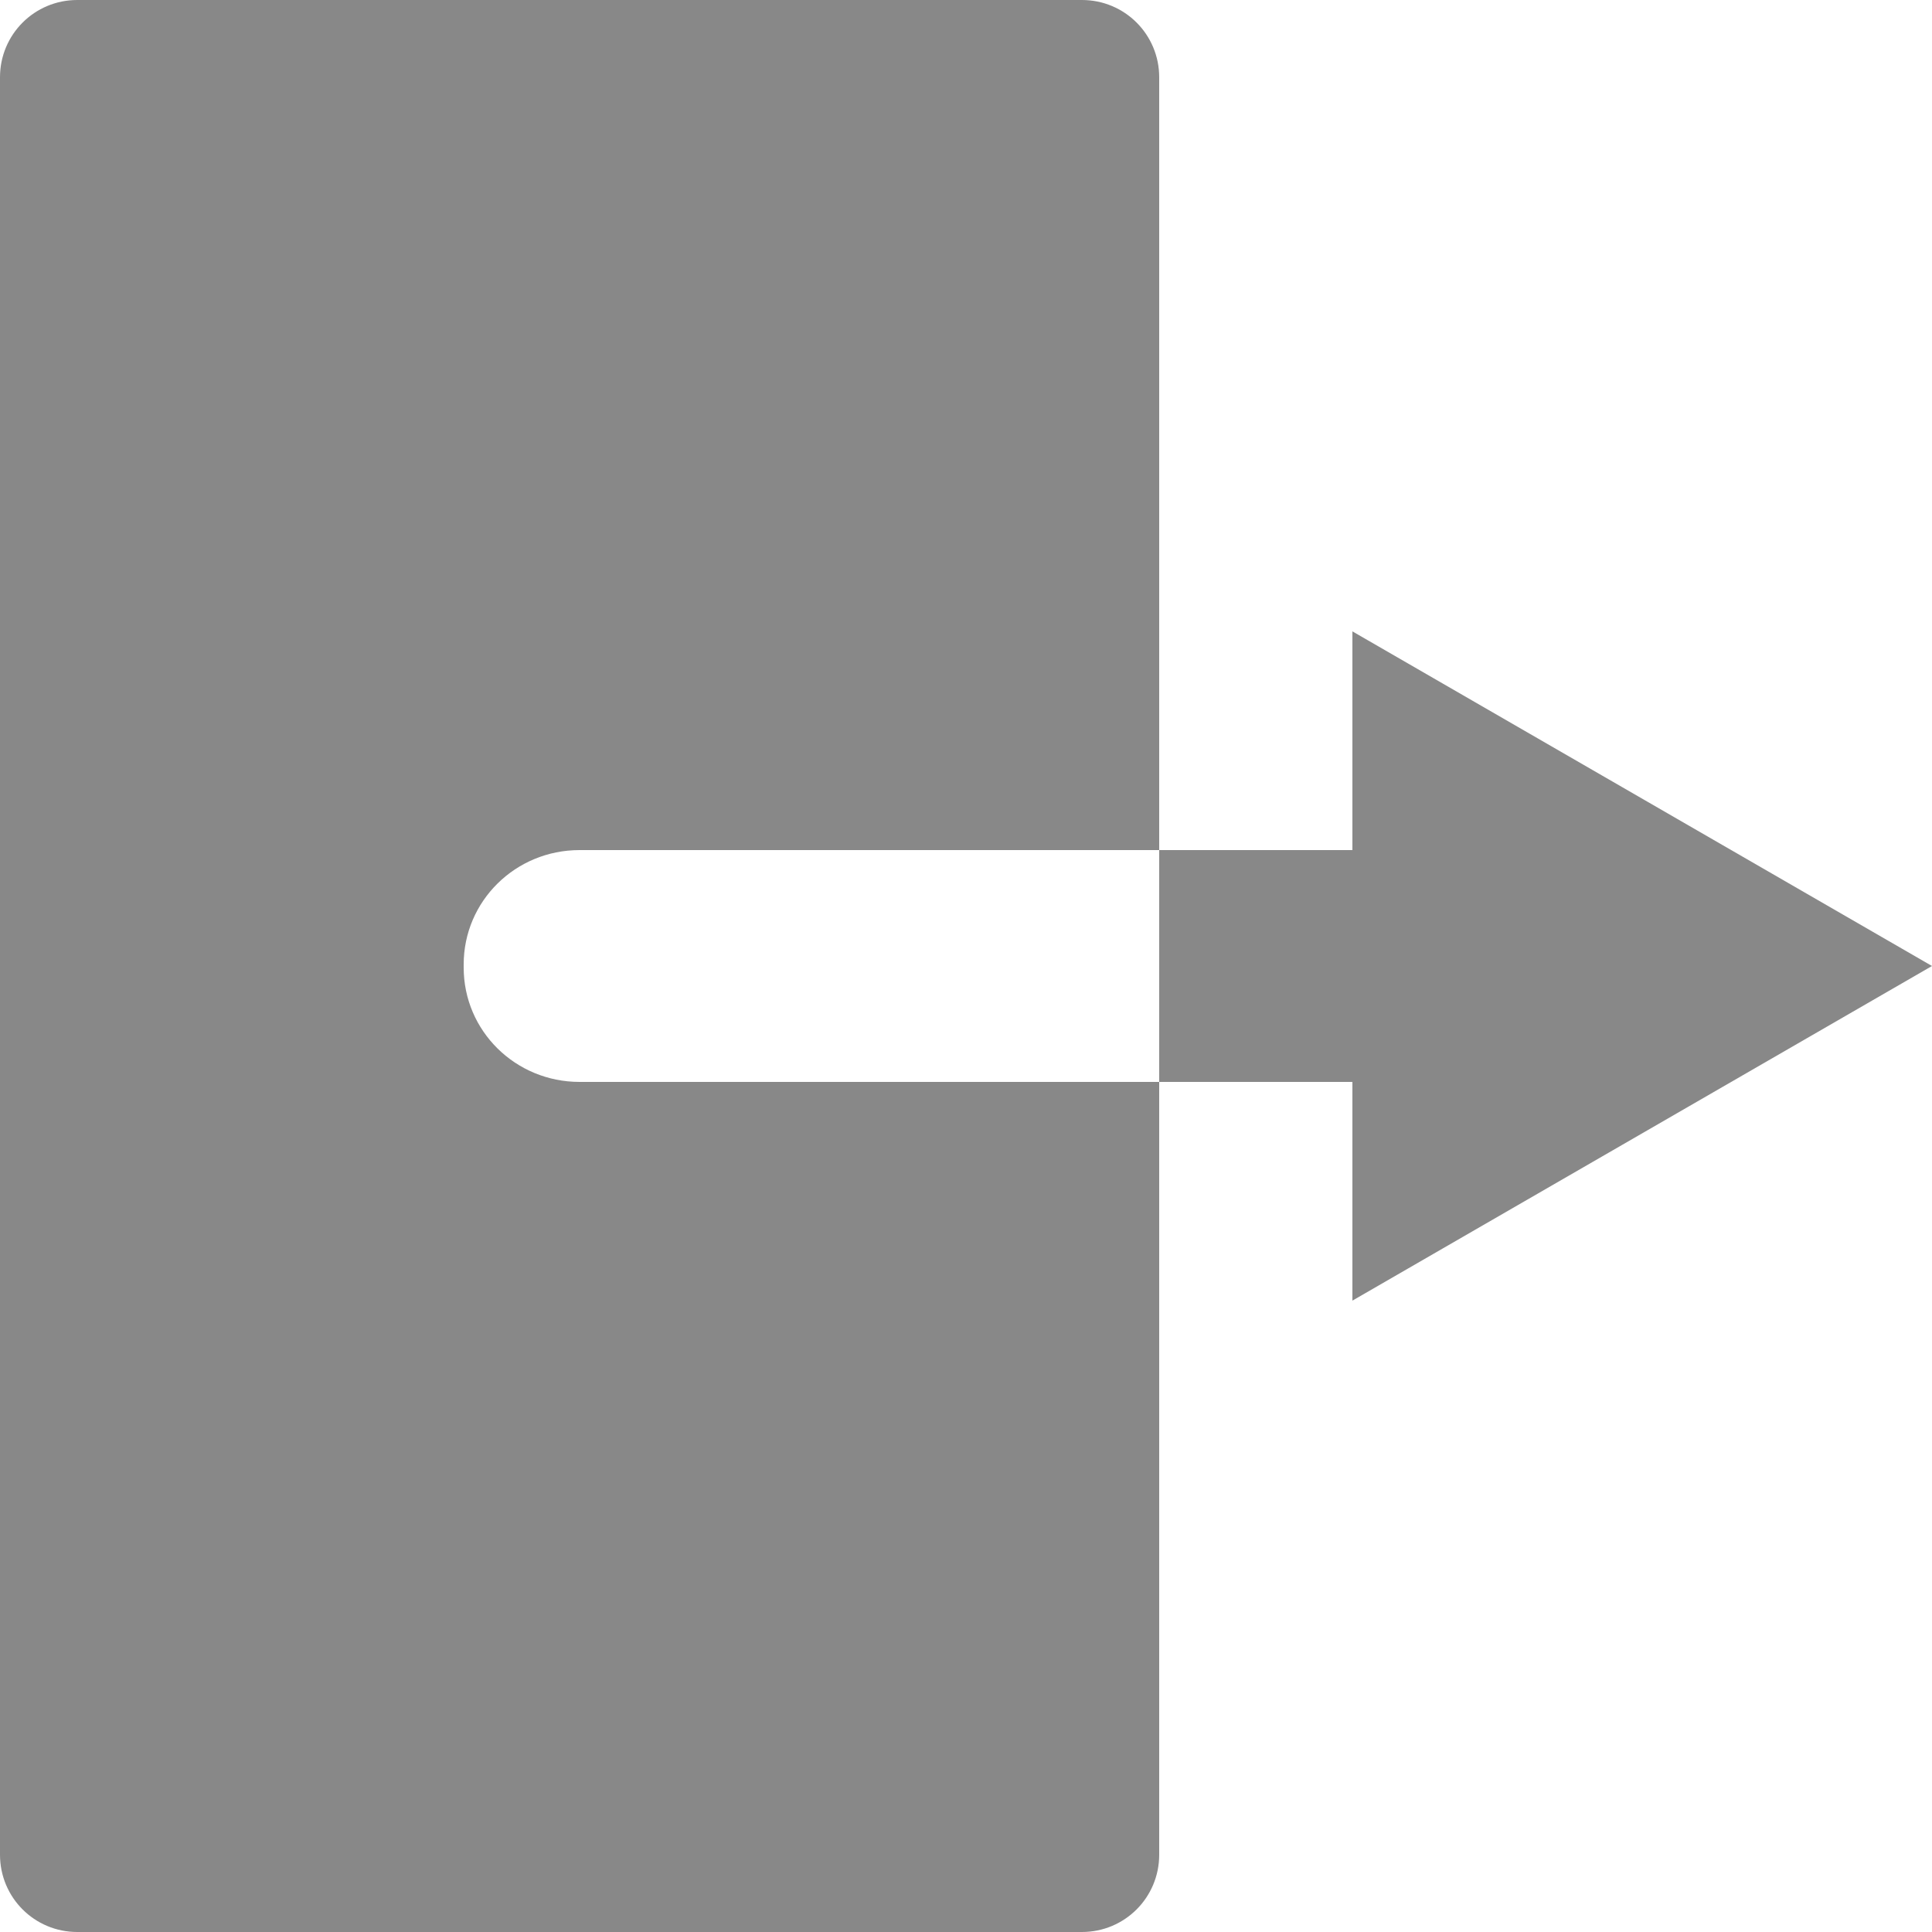
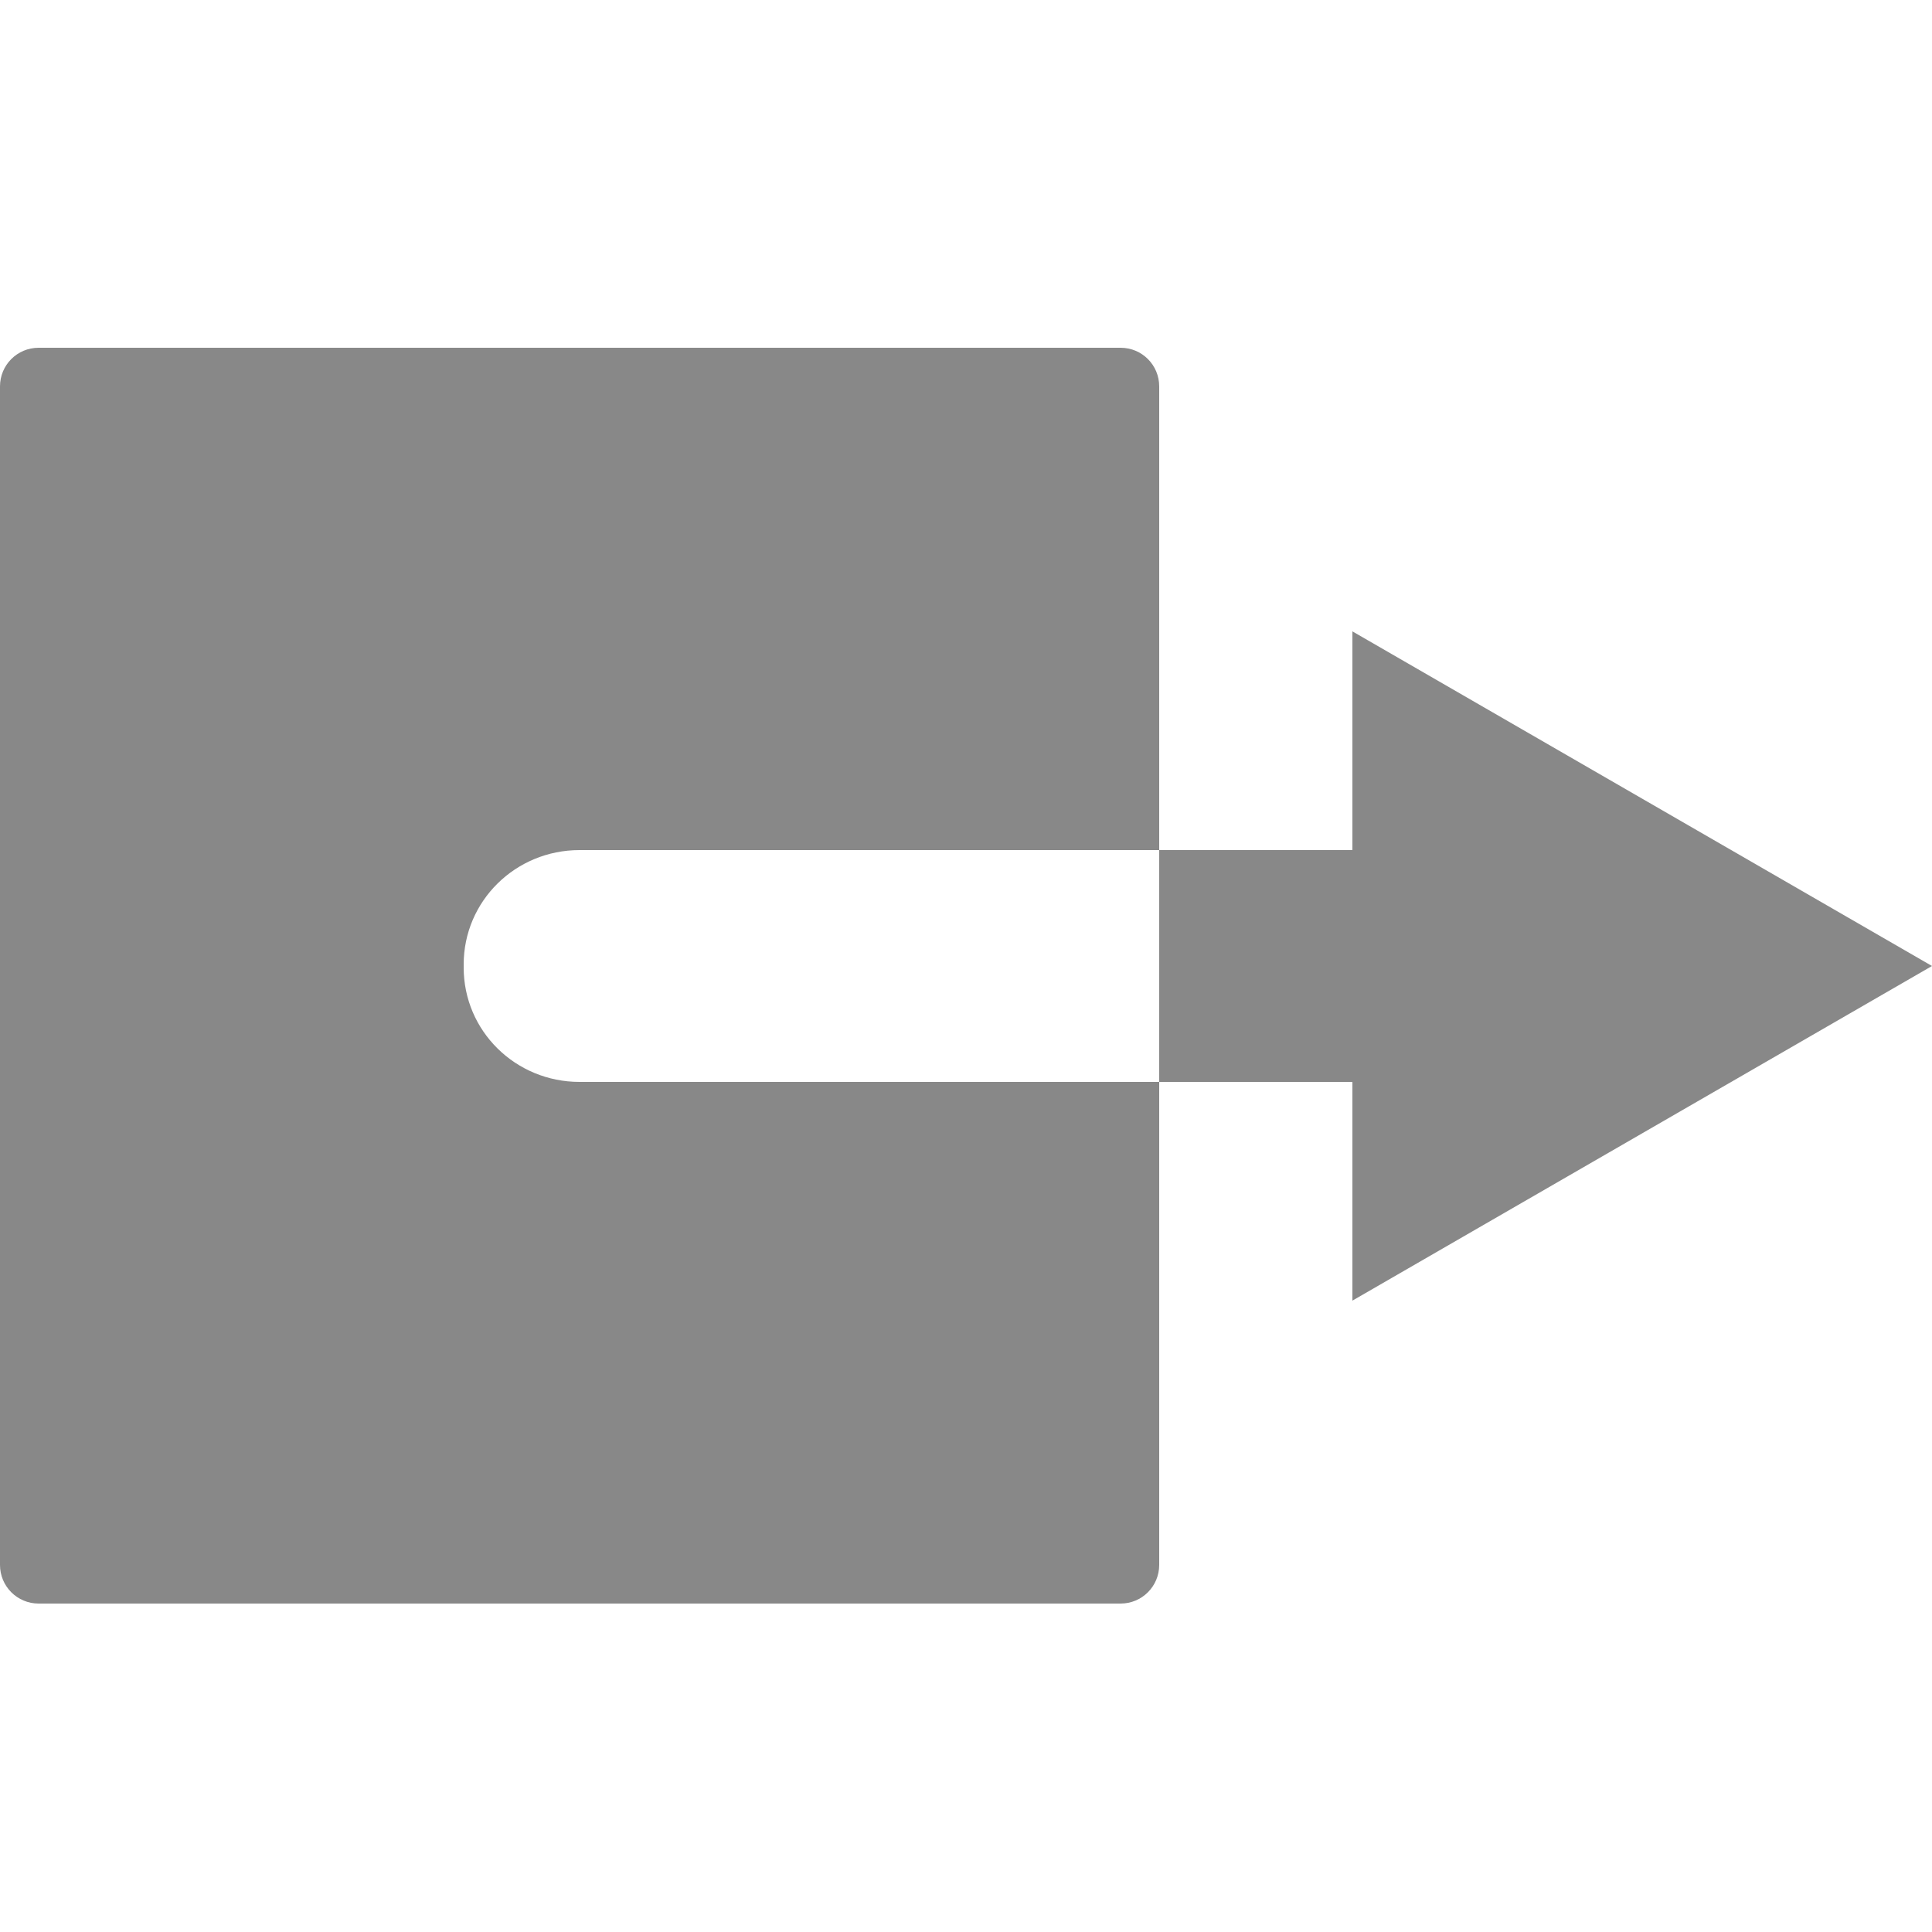
<svg xmlns="http://www.w3.org/2000/svg" width="500px" height="500px" viewBox="0 0 500 500" version="1.1" id="SVGRoot">
  <defs id="defs35" />
  <g id="layer1">
-     <path style="fill:#888888;fill-opacity:1;stroke:#000000;stroke-opacity:0" d="M 20 0 C 8.92 0 0 8.92 0 20 L 0 480 C 0 491.08 8.92 500 20 500 L 280 500 C 291.08 500 300 491.08 300 480 L 300 280 L 150 280 C 133.38 280 120 266.797 120 250.396 L 120 249.604 C 120 233.203 133.38 220 150 220 L 300 220 L 300 20 C 300 8.92 291.08 0 280 0 L 20 0 z M 300 220 L 300 280 L 420 280 L 420 220 L 300 220 z " id="rect50" />
+     <path style="fill:#888888;fill-opacity:1;stroke:#000000;stroke-opacity:0" d="M 10 90 C 4.46 90 0 94.46 0 100 L 0 150 L 0 190 L 0 315 L 0 350 L 0 405 C 0 410.54 4.46 415 10 415 L 290 415 C 295.54 415 300 410.54 300 405 L 300 350 L 300 315 L 300 280 L 150 280 C 133.38 280 120 266.797 120 250.396 L 120 249.604 C 120 233.203 133.38 220 150 220 L 300 220 L 300 190 L 300 150 L 300 100 C 300 94.46 295.54 90 290 90 L 10 90 z M 300 220 L 300 280 L 420 280 L 420 220 L 300 220 z " id="rect50" />
    <path style="fill:#888888;fill-opacity:1;stroke:#000000;stroke-opacity:0" id="path57" d="m 500,250 -150,86.603 0,-173.205 z" />
  </g>
</svg>
